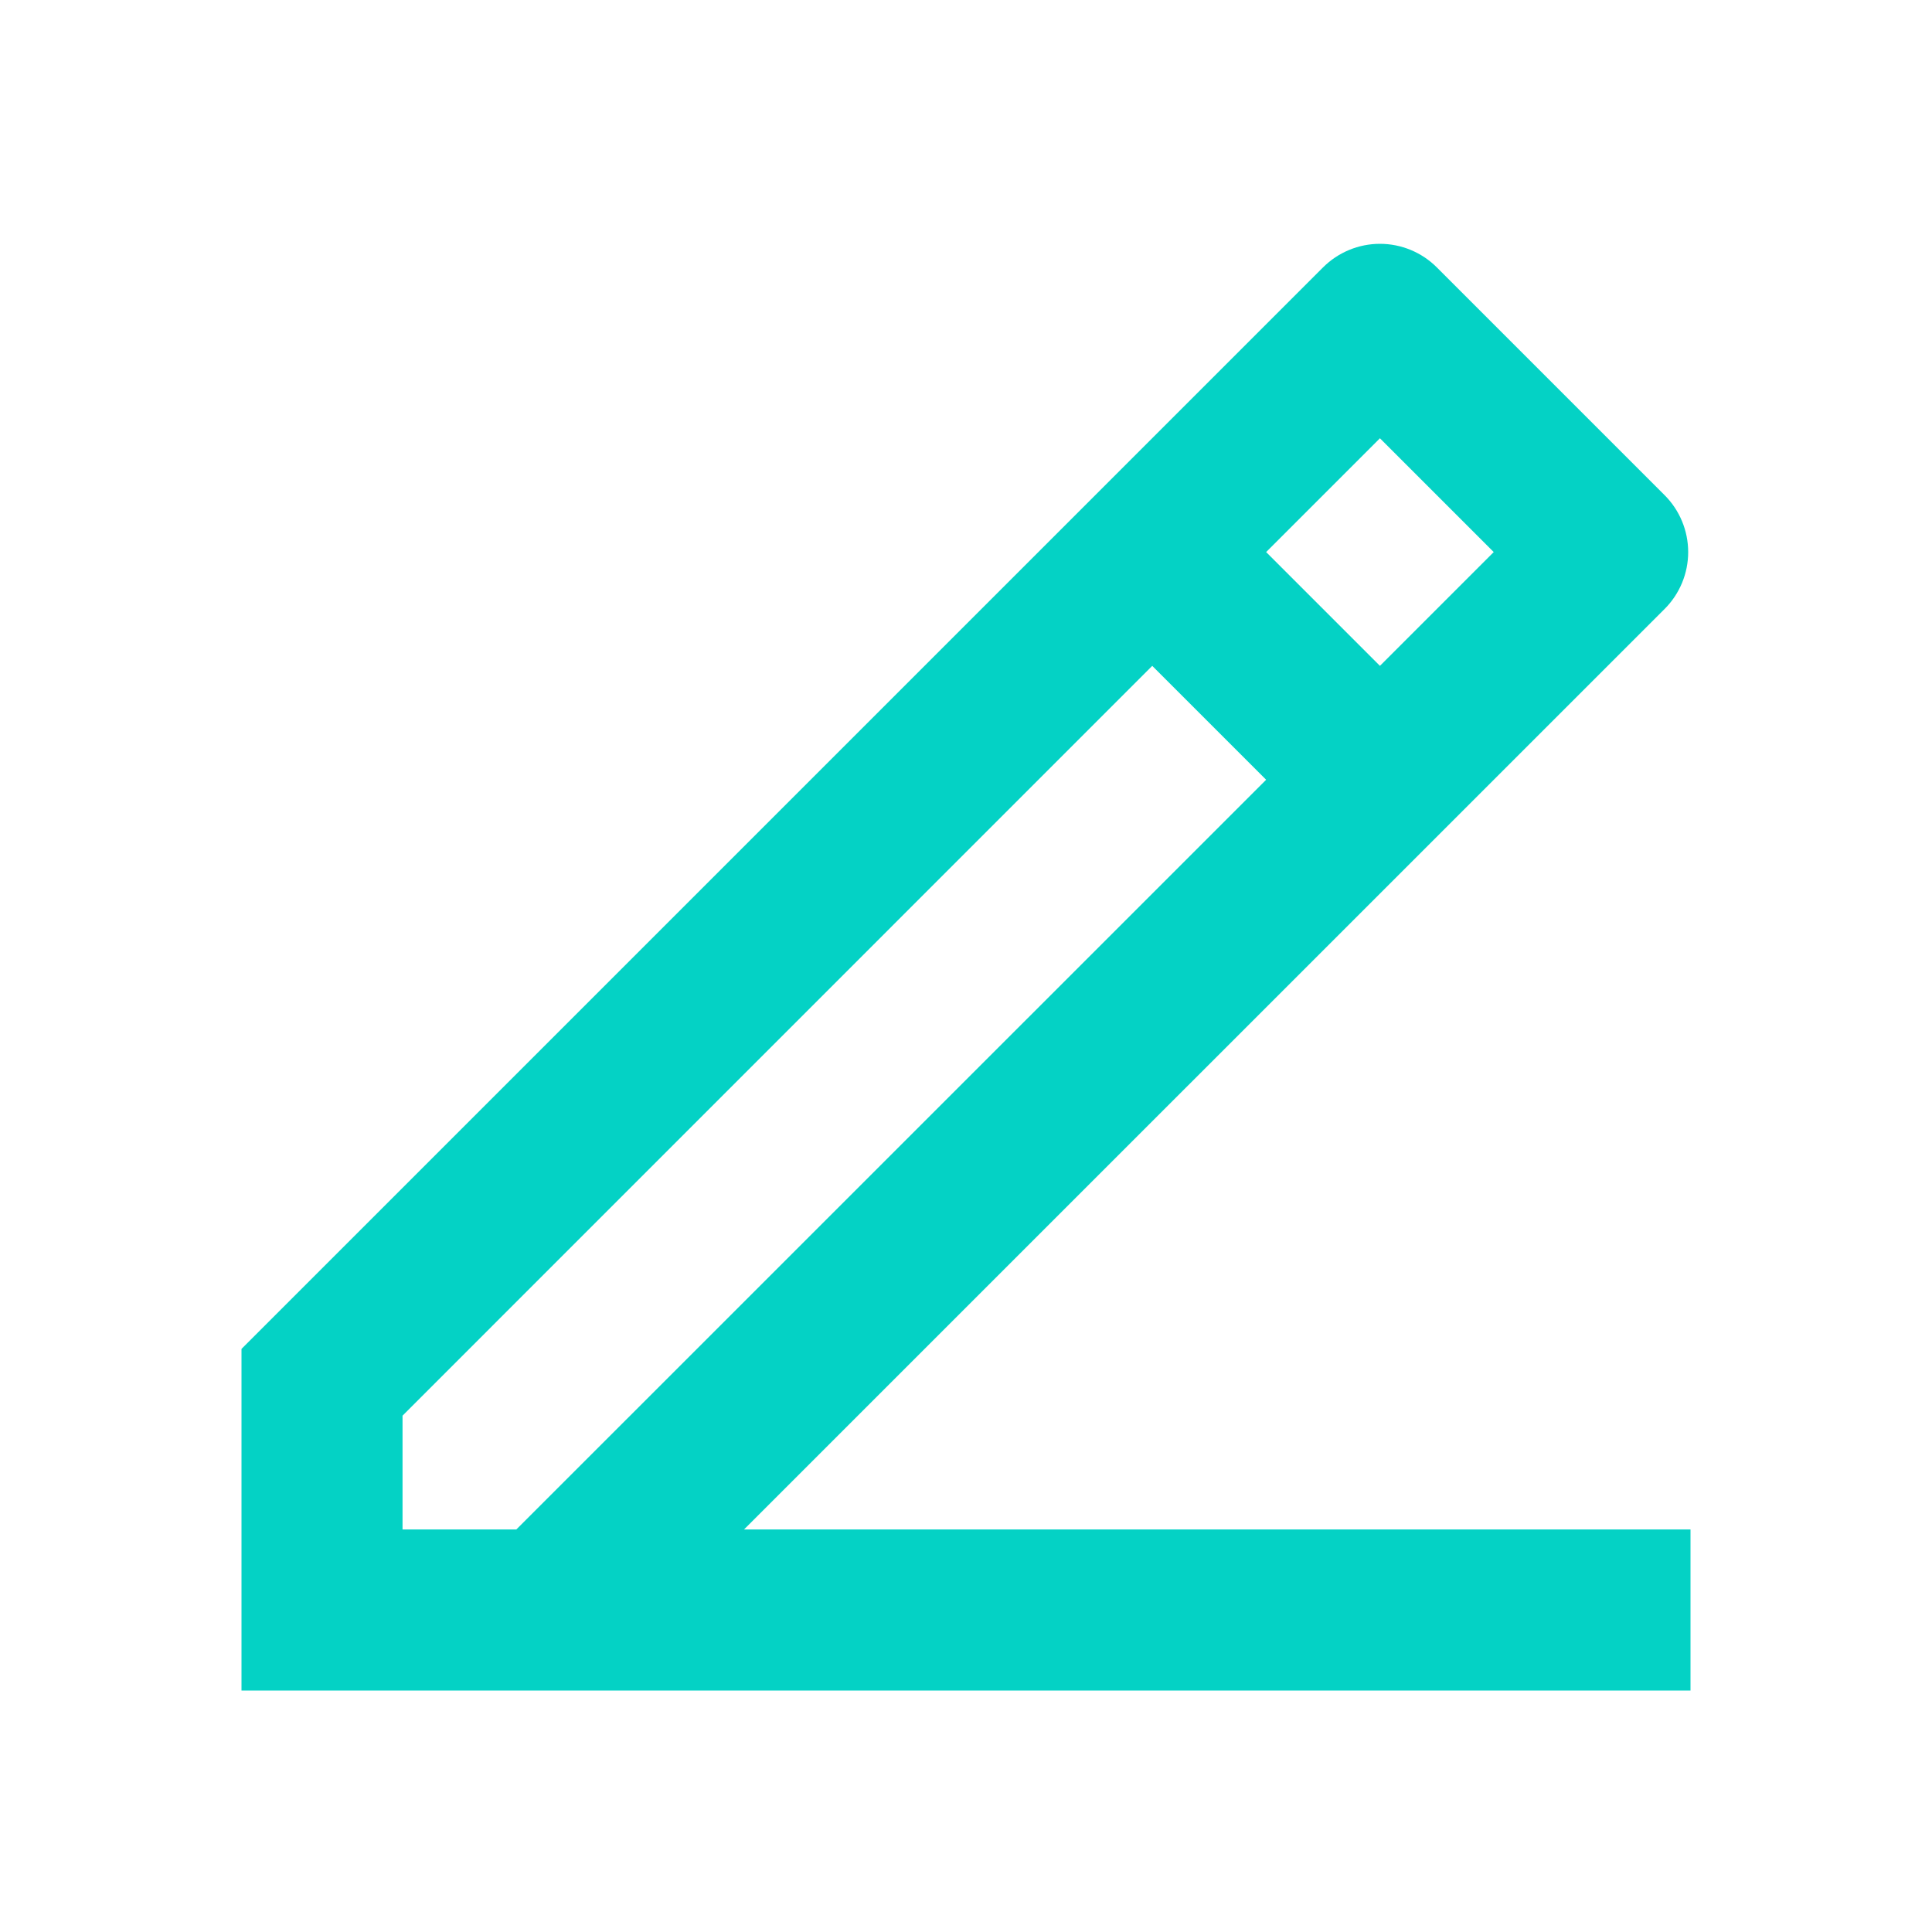
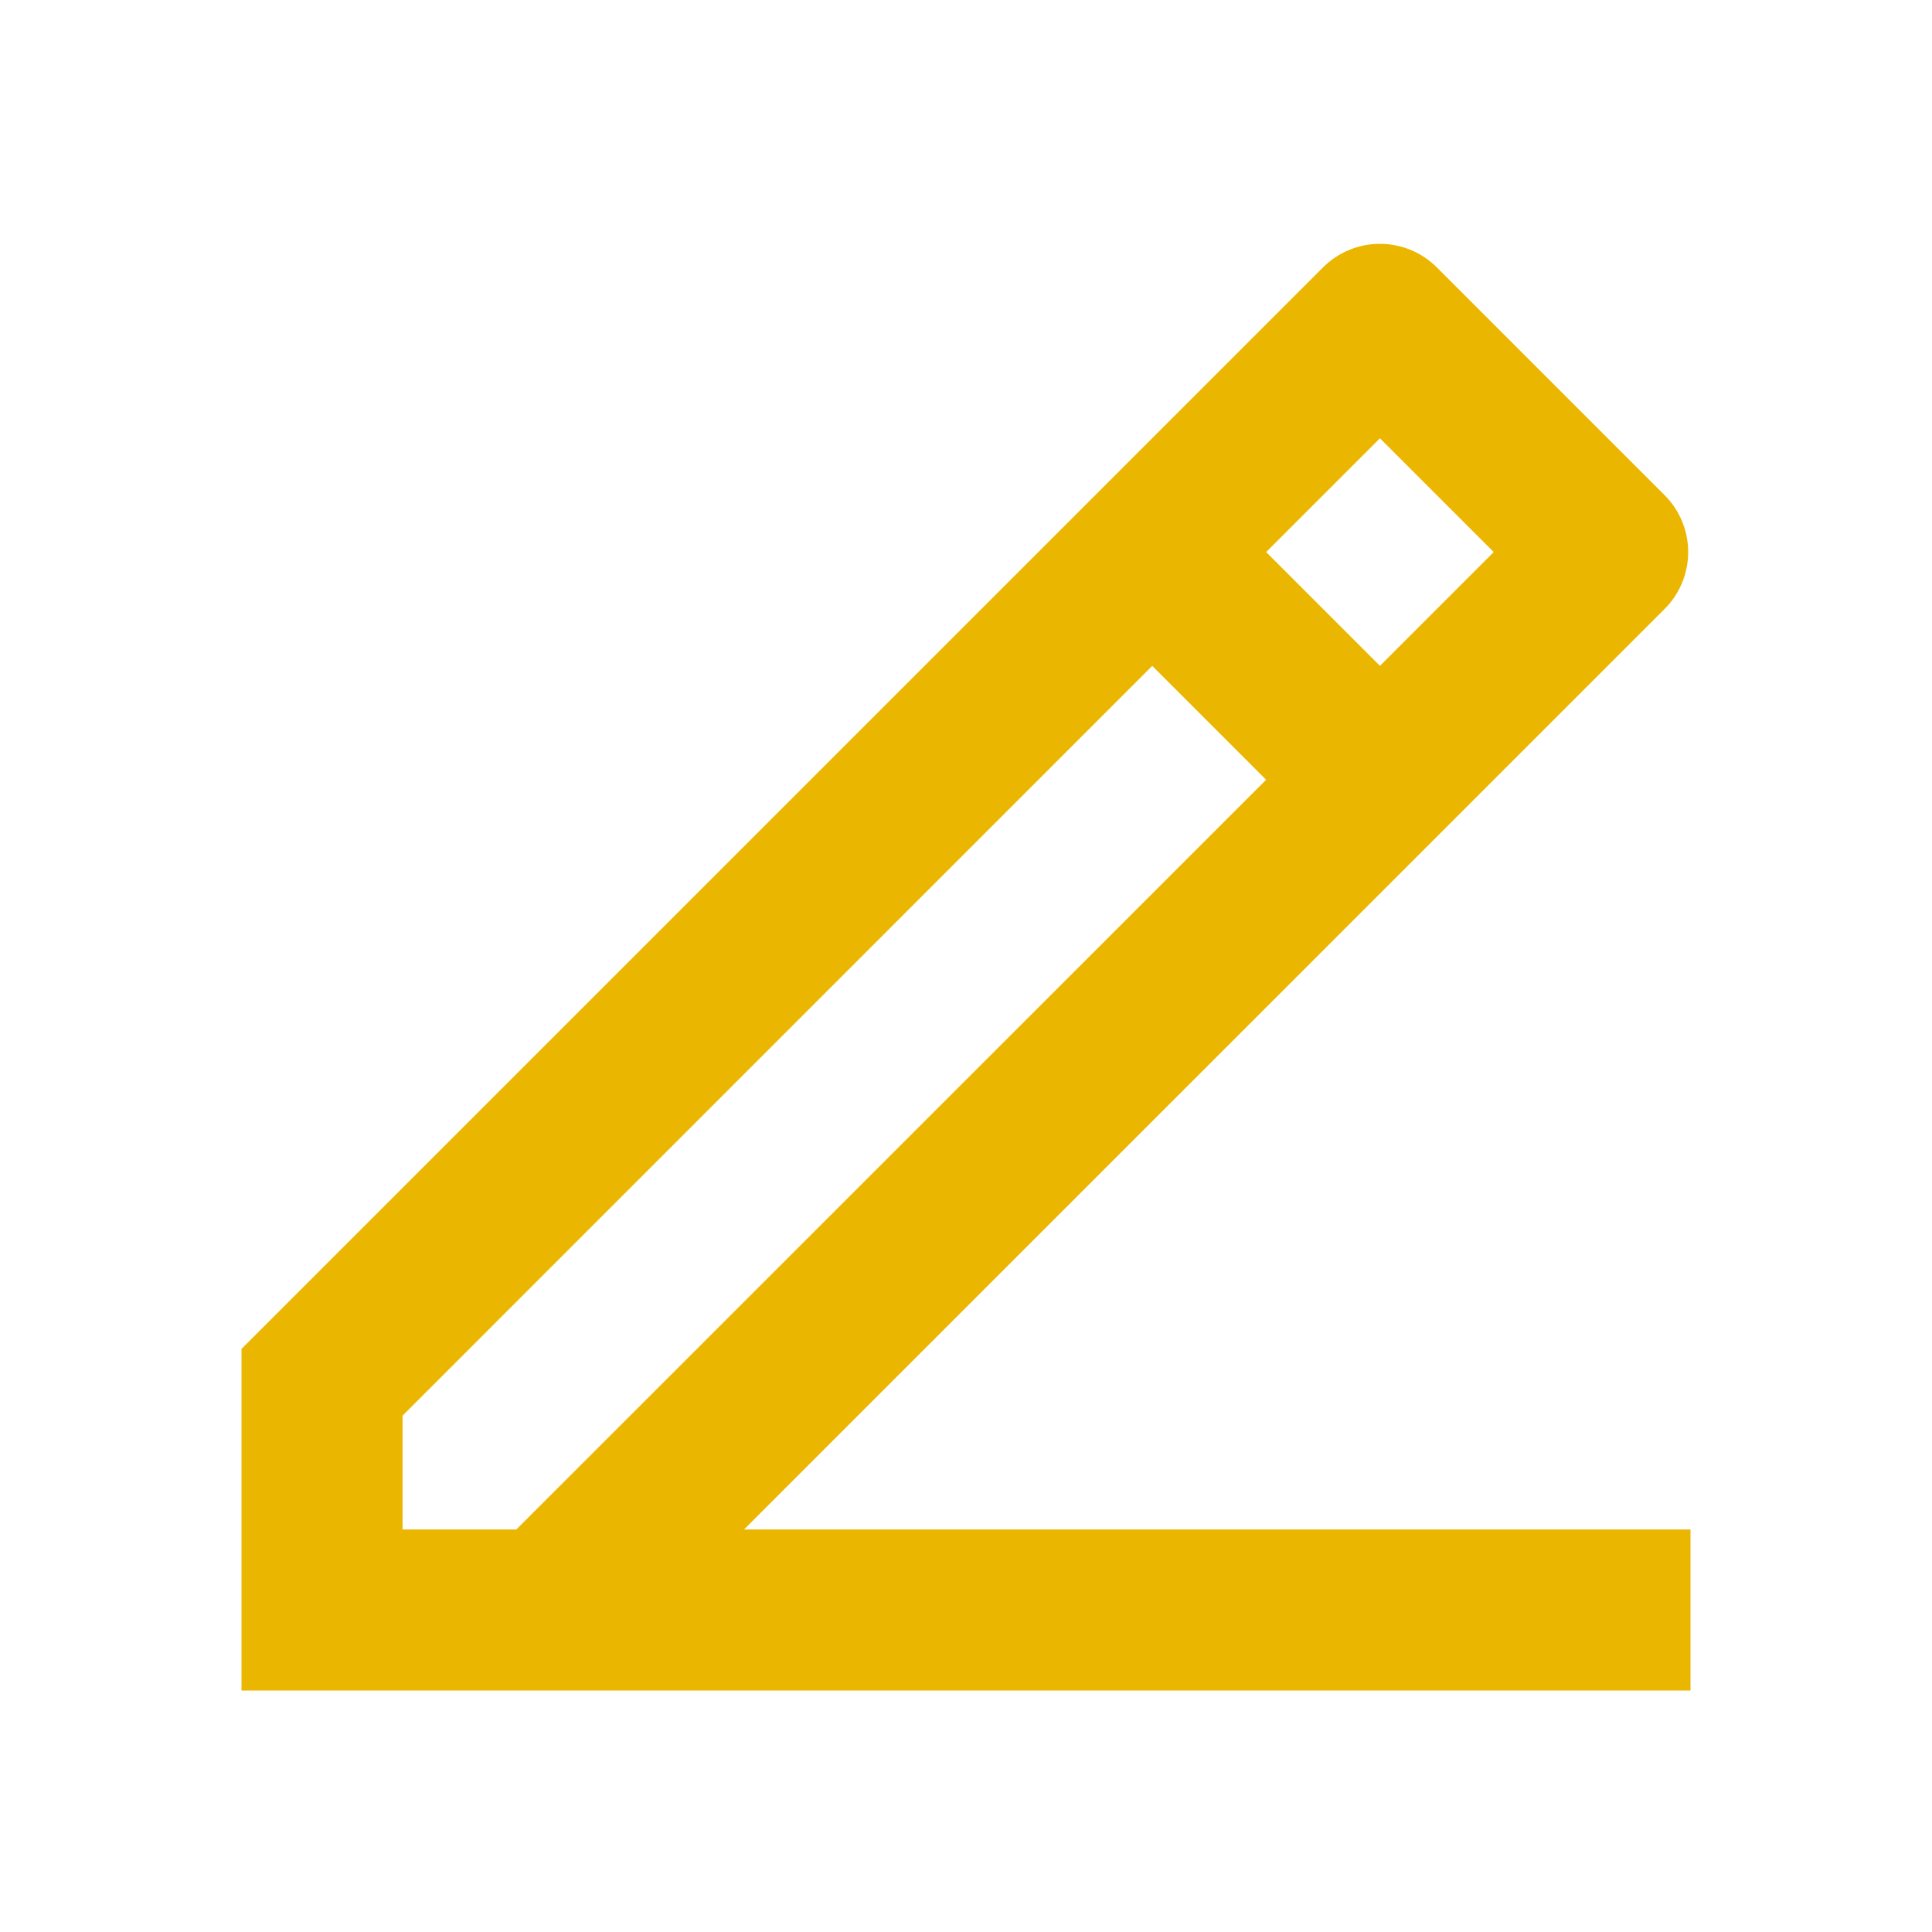
<svg xmlns="http://www.w3.org/2000/svg" width="20" height="20" viewBox="0 0 20 20" fill="none">
-   <path d="M4.167 15.833H5.345L13.107 8.072L11.928 6.893L4.167 14.655V15.833ZM17.5 17.5H2.5V13.964L13.696 2.768C13.852 2.612 14.064 2.524 14.285 2.524C14.506 2.524 14.718 2.612 14.874 2.768L17.232 5.126C17.388 5.282 17.476 5.494 17.476 5.715C17.476 5.936 17.388 6.148 17.232 6.304L7.702 15.833H17.5V17.5ZM13.107 5.715L14.285 6.893L15.463 5.715L14.285 4.537L13.107 5.715Z" fill="#04D2C5" />
+   <path d="M4.167 15.833H5.345L13.107 8.072L11.928 6.893L4.167 14.655V15.833ZM17.5 17.5H2.5V13.964L13.696 2.768C13.852 2.612 14.064 2.524 14.285 2.524C14.506 2.524 14.718 2.612 14.874 2.768L17.232 5.126C17.388 5.282 17.476 5.494 17.476 5.715C17.476 5.936 17.388 6.148 17.232 6.304L7.702 15.833H17.5V17.5ZM13.107 5.715L14.285 6.893L15.463 5.715L14.285 4.537L13.107 5.715Z" fill="#ebb600" />
</svg>
